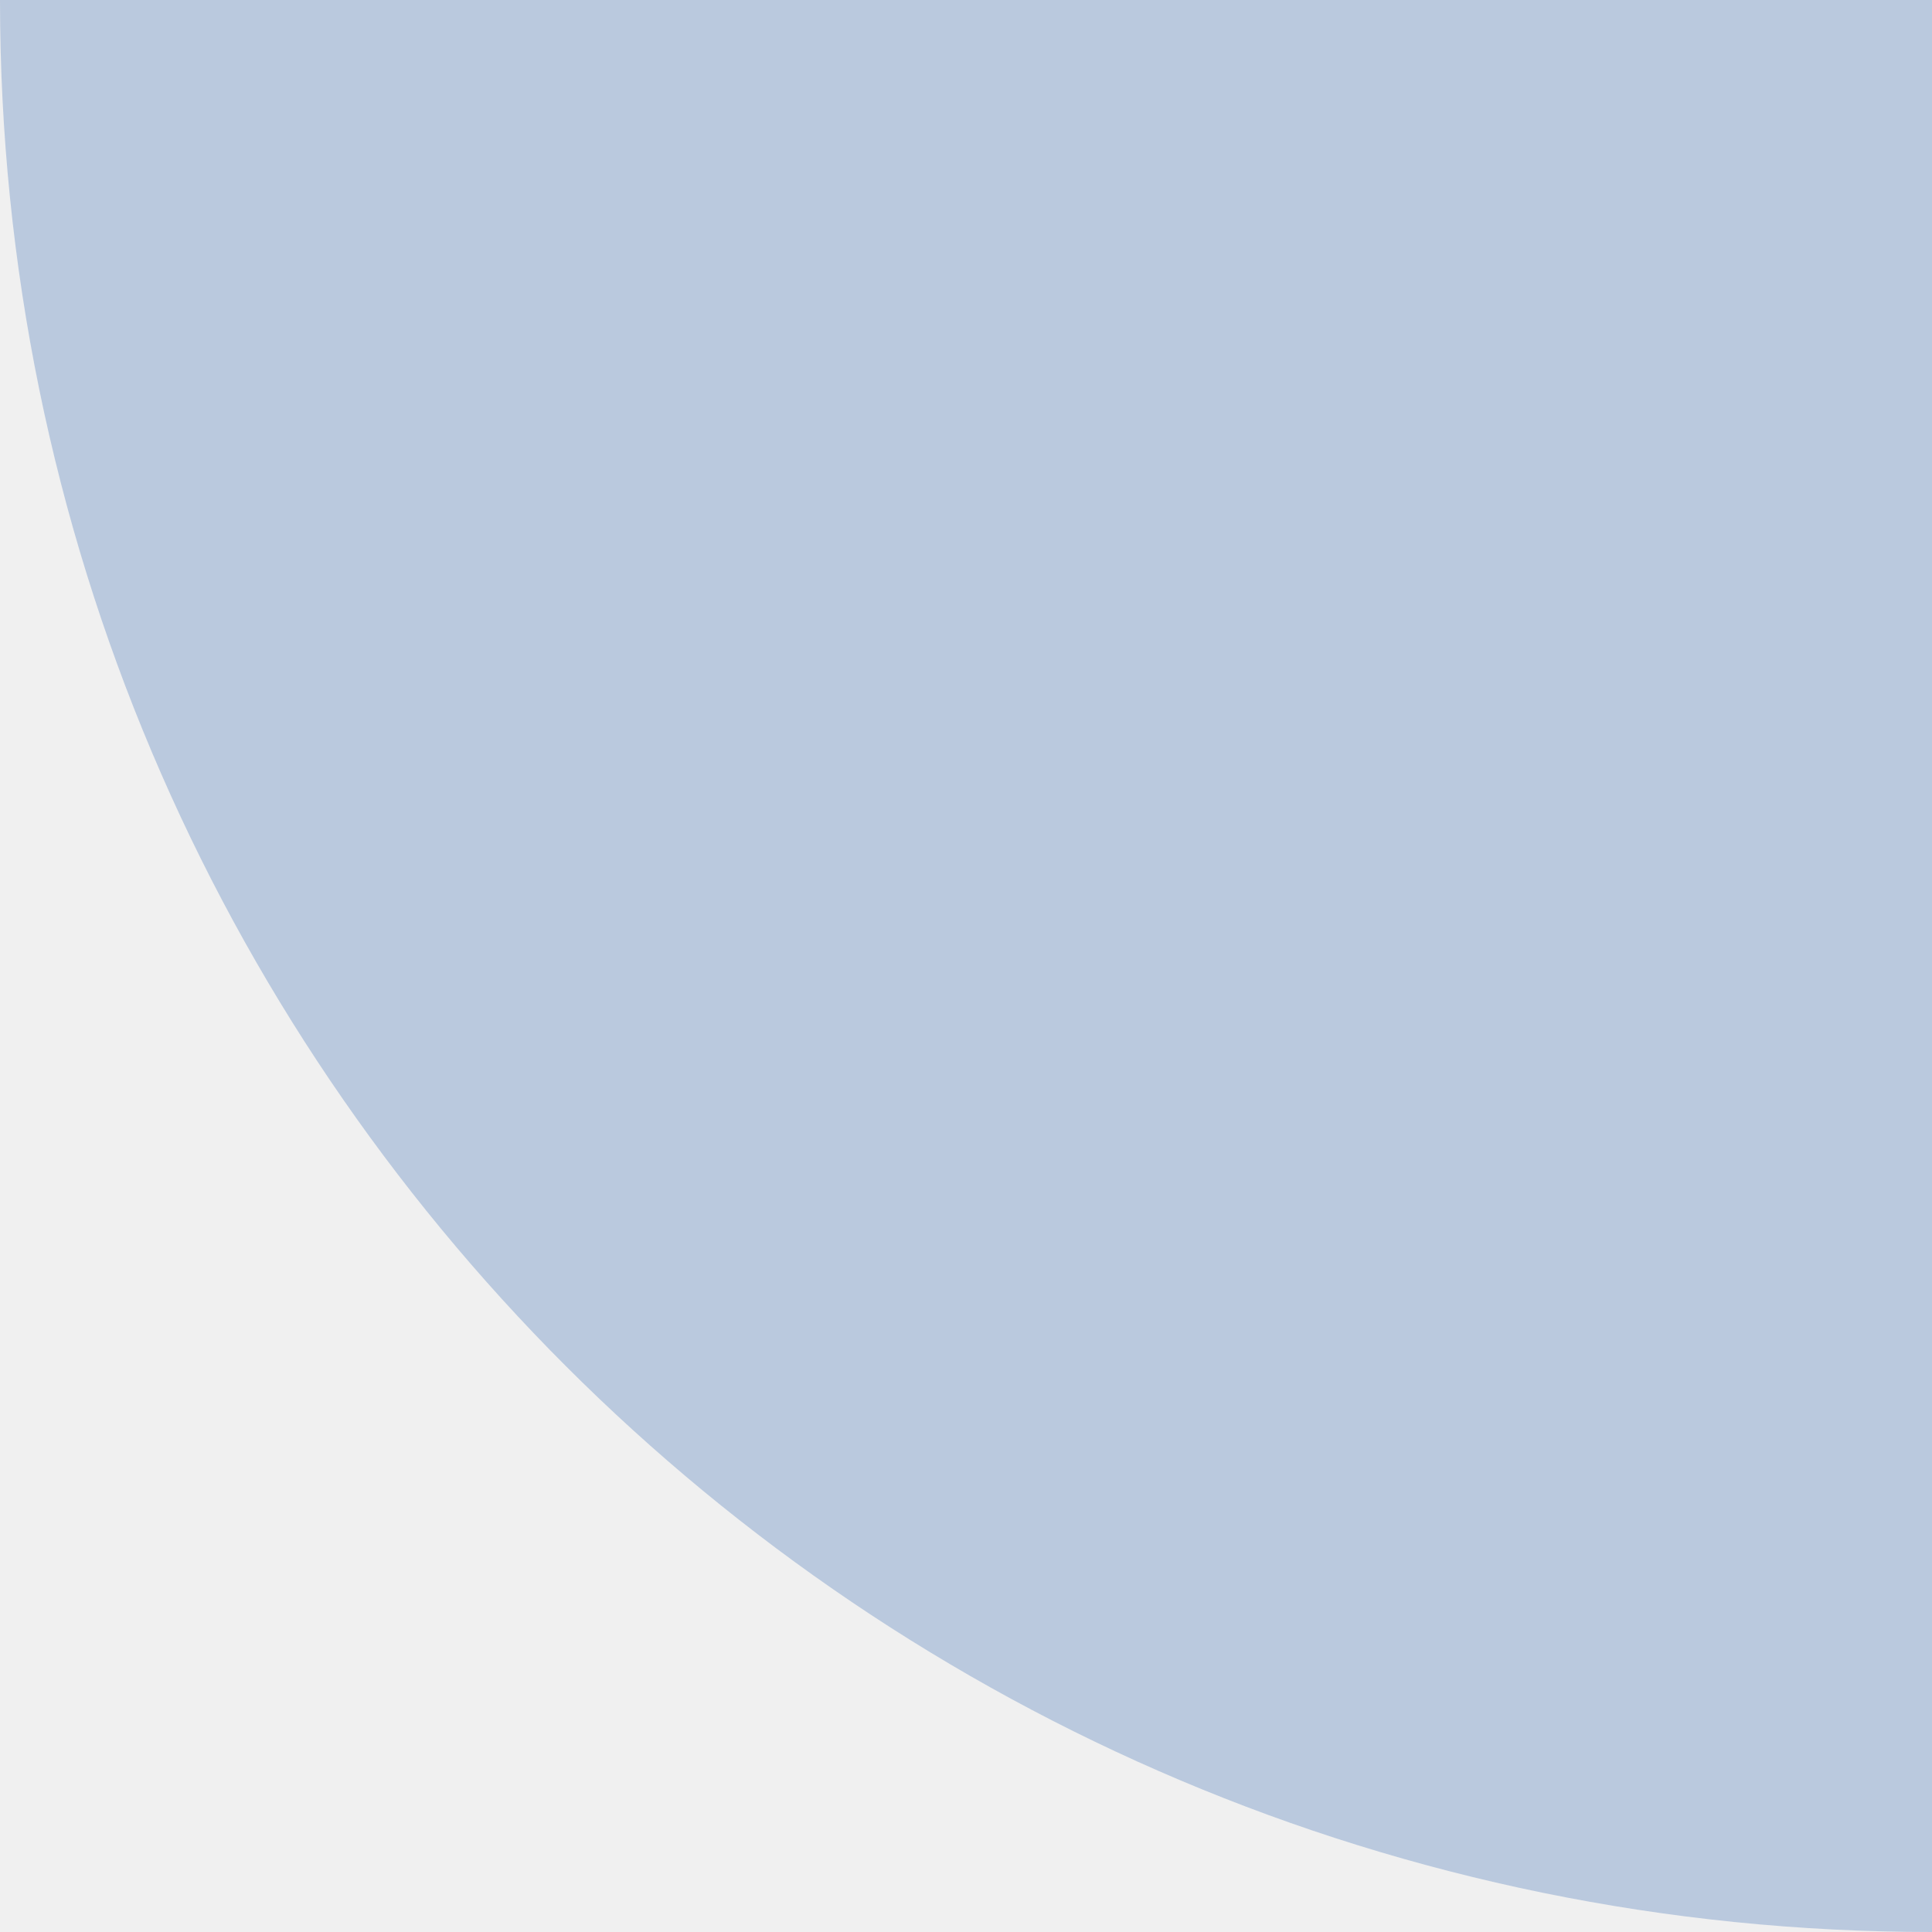
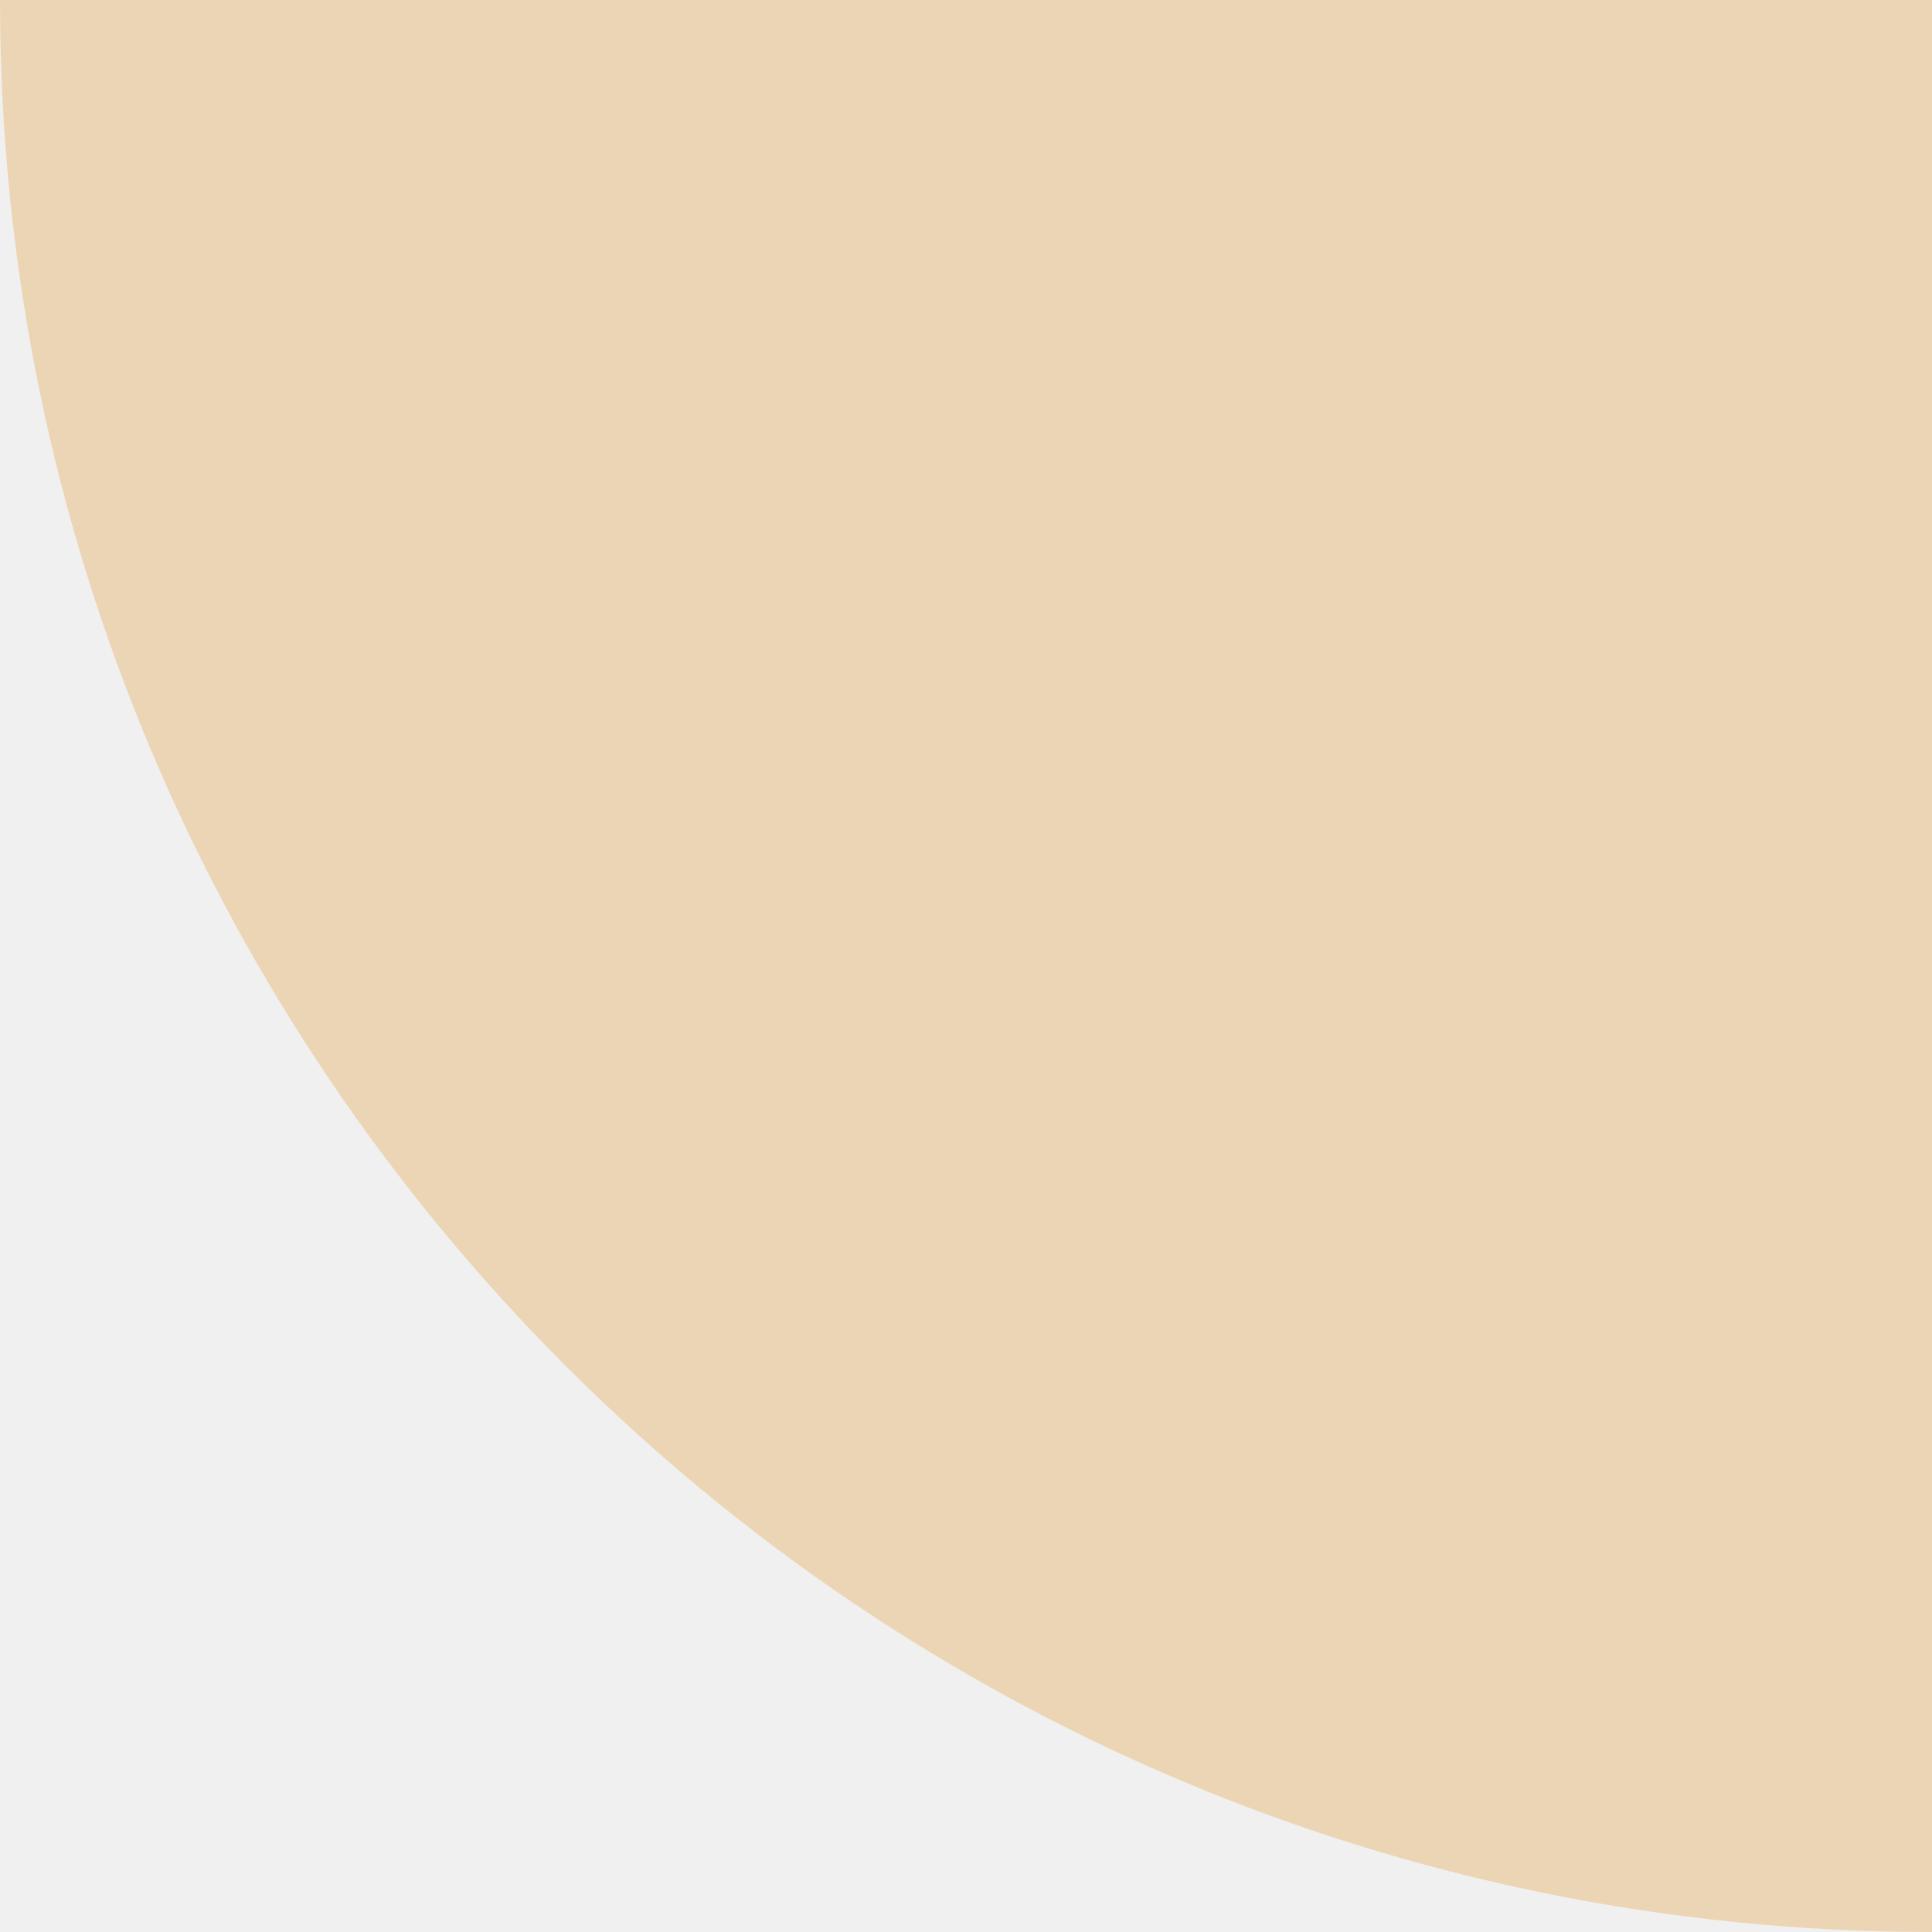
<svg xmlns="http://www.w3.org/2000/svg" width="48" height="48" viewBox="0 0 48 48" fill="#FFFFFF" opacity="0.3" version="1.1" id="svg4">
  <defs id="defs8" />
-   <circle cx="48" cy="0" r="48" id="circle2" style="fill:#3C6EB4;fill-opacity:1" />
+   <circle cx="48" cy="0" r="48" id="circle2" style="fill:#E59728;fill-opacity:1" />
</svg>
